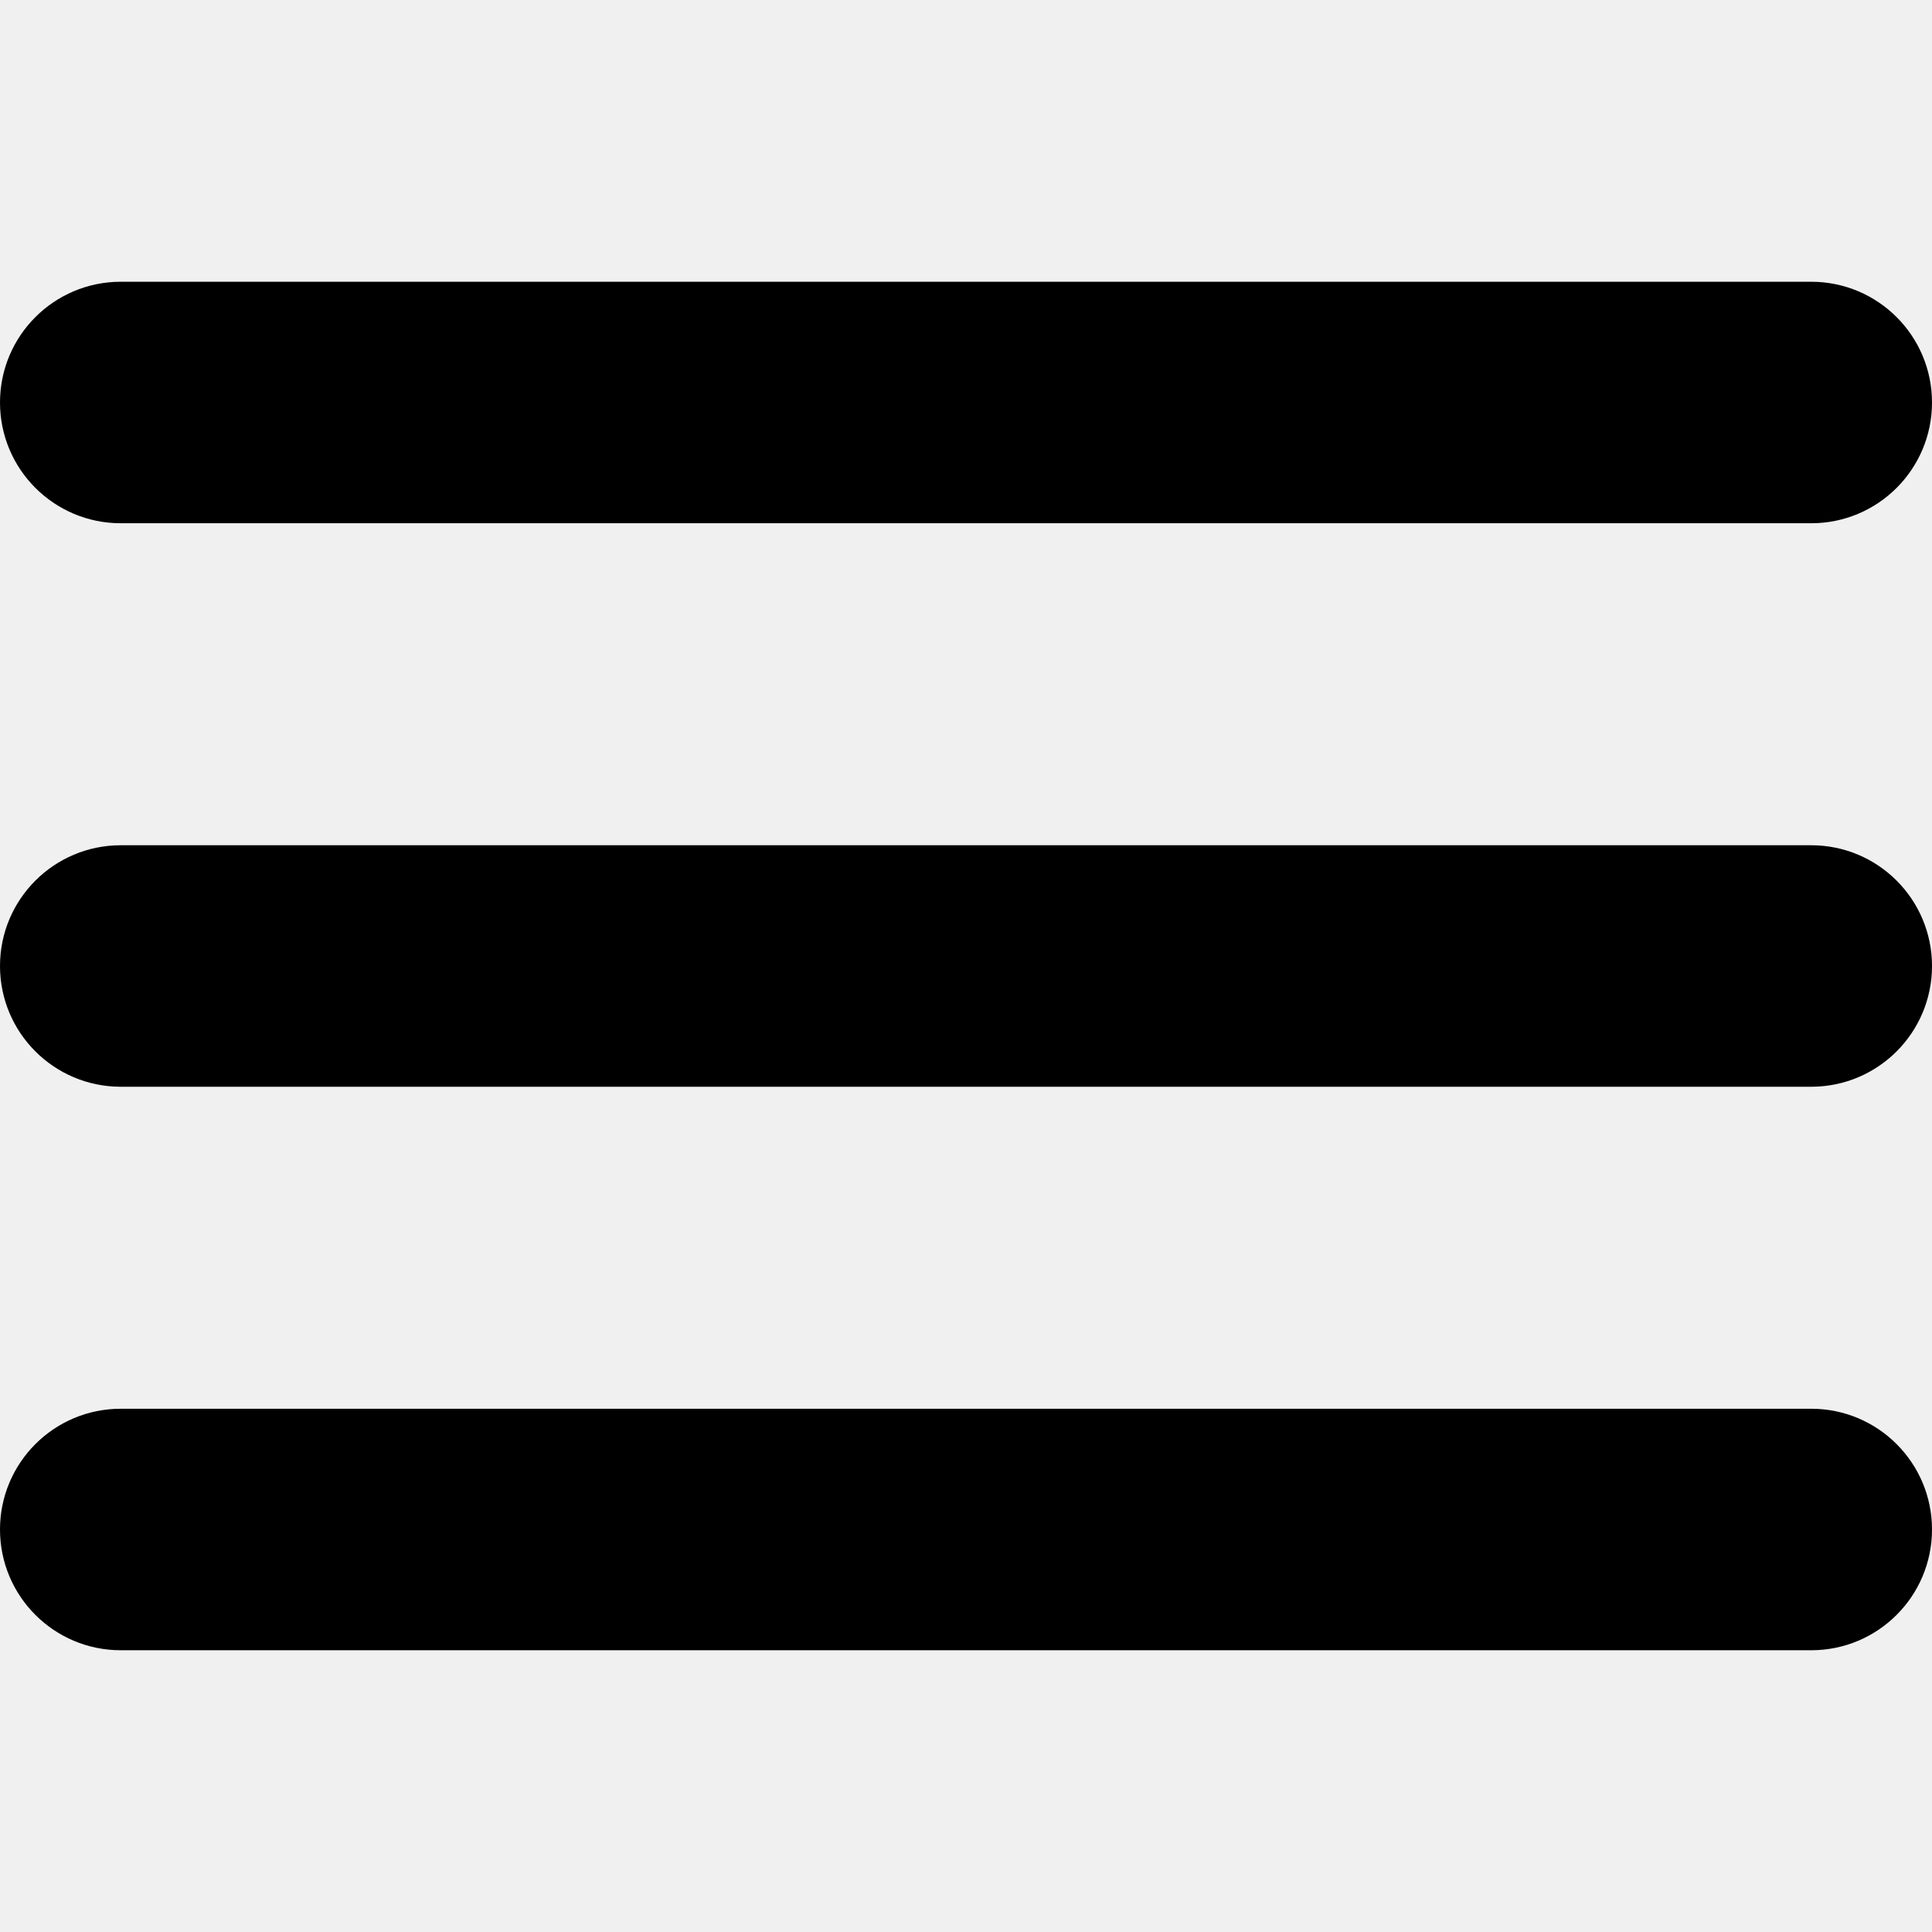
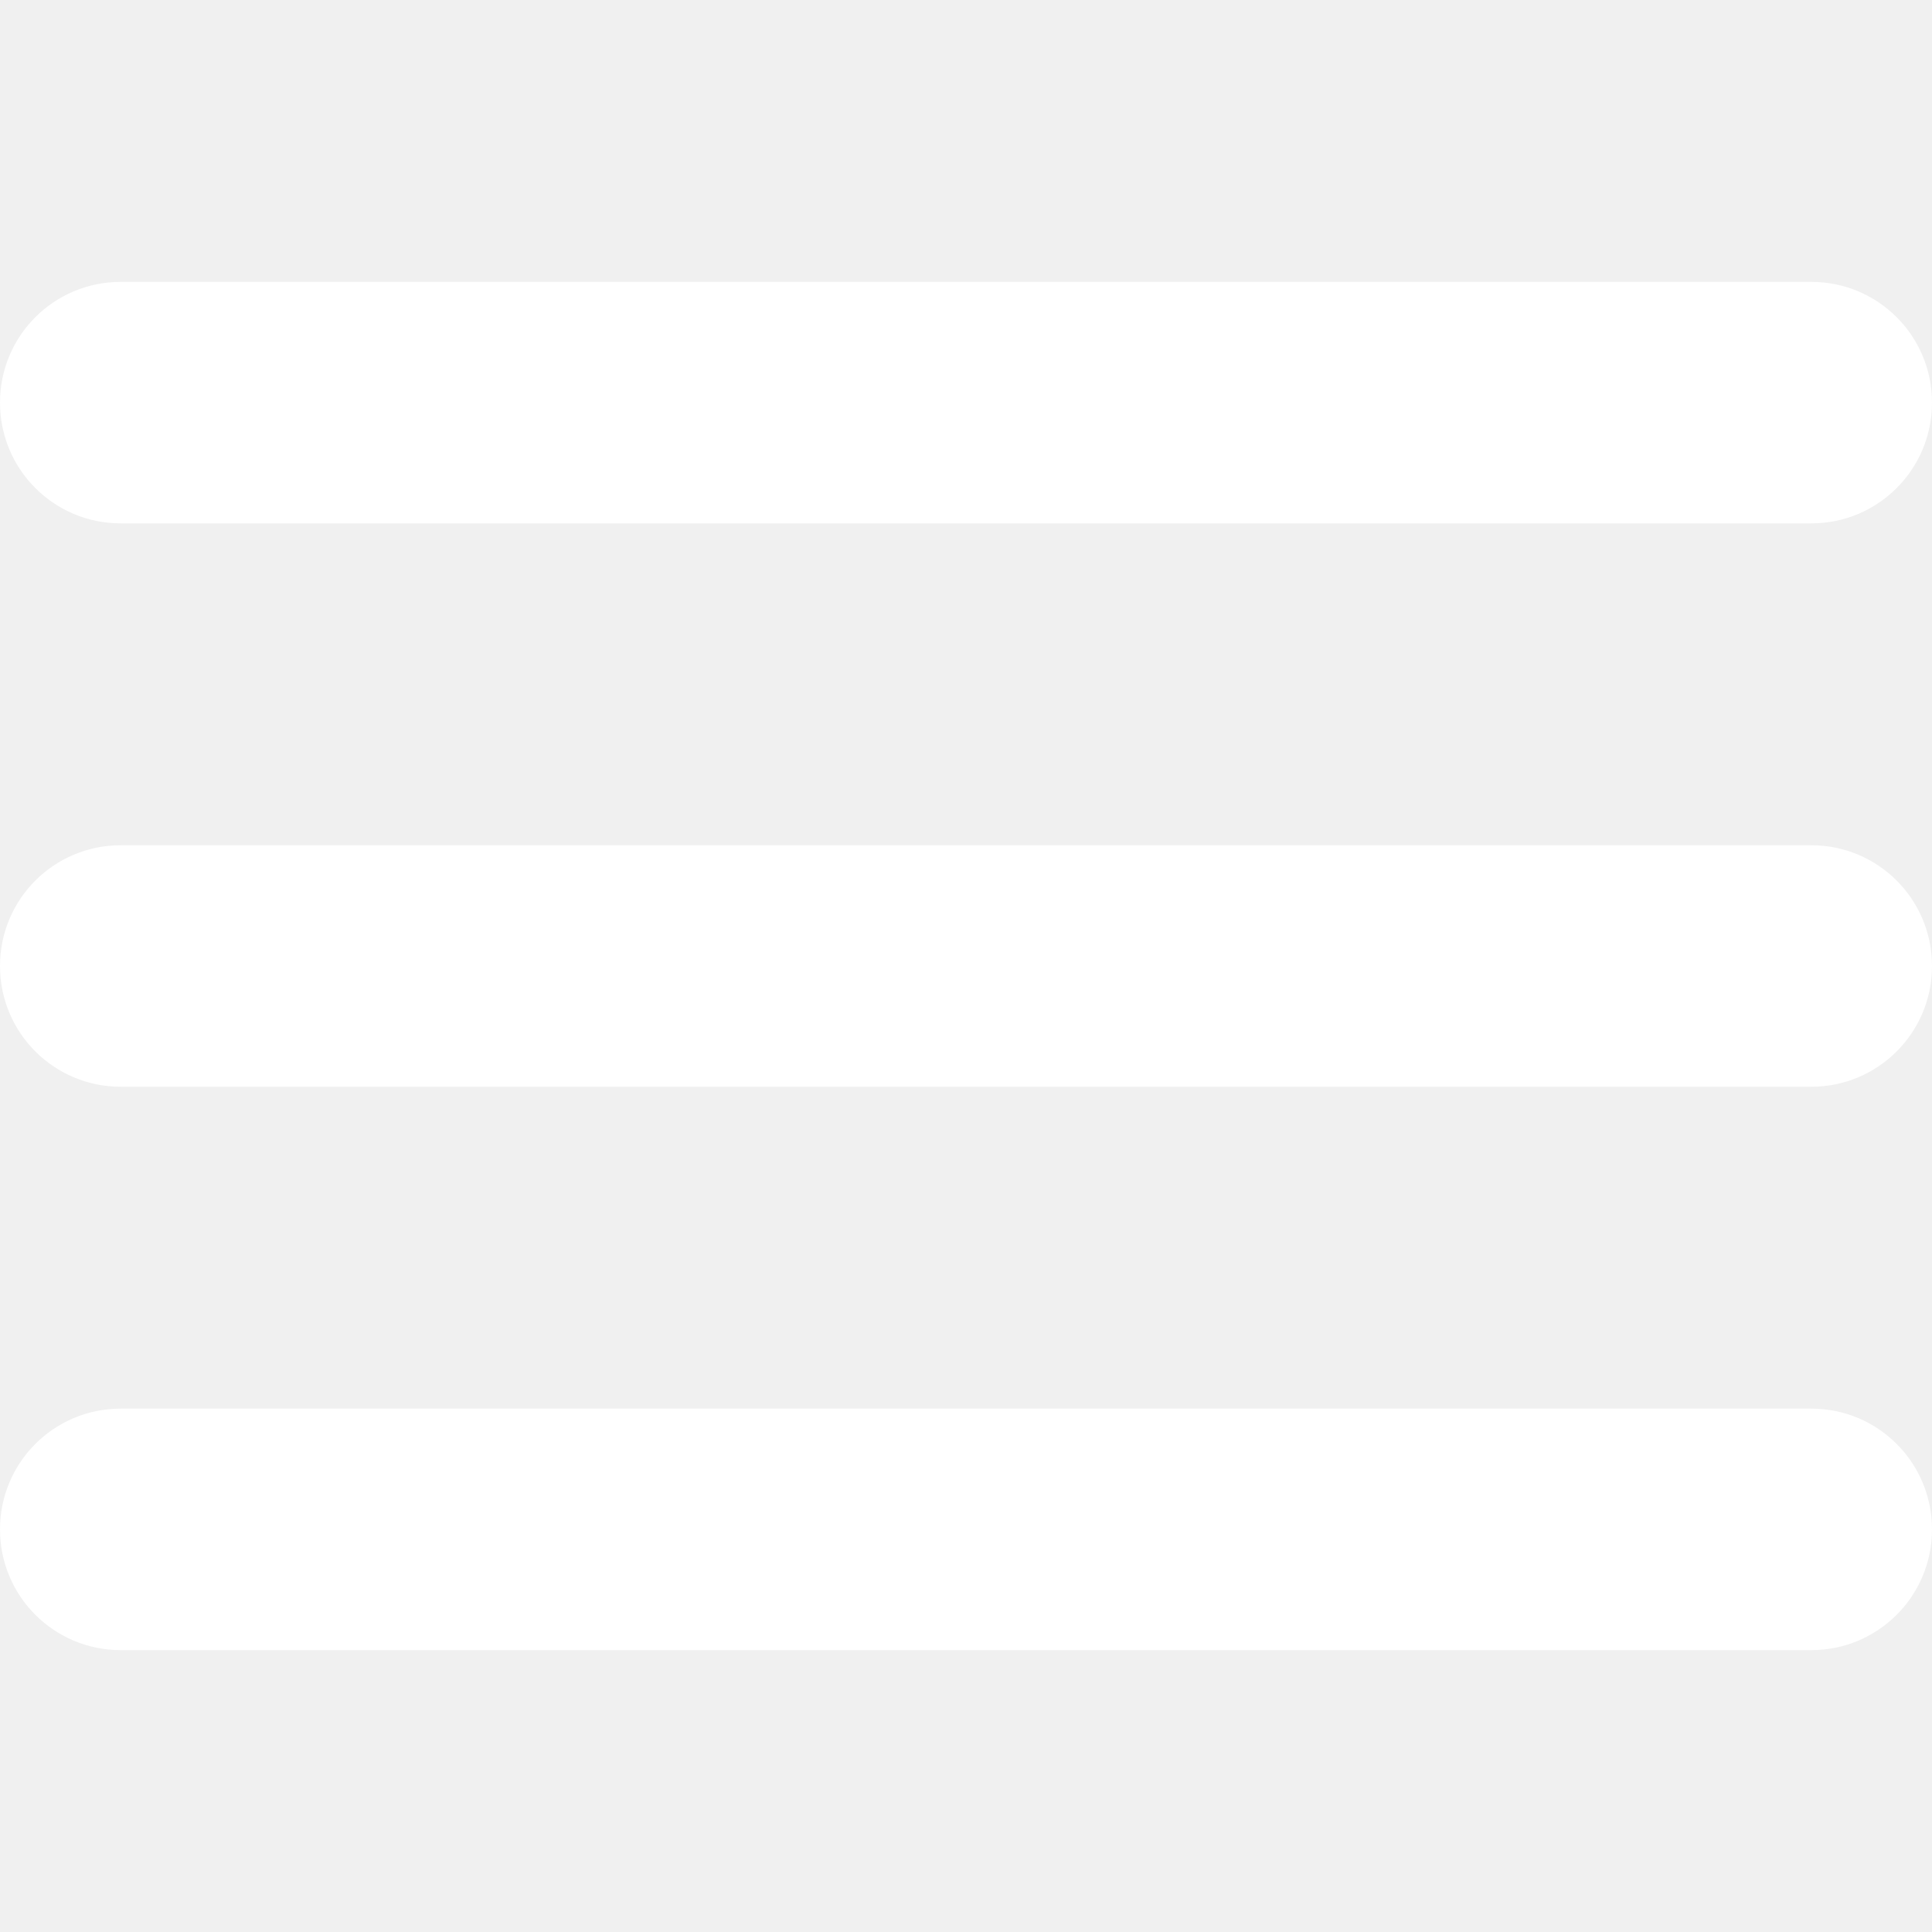
- <svg xmlns="http://www.w3.org/2000/svg" version="1.1" id="Capa_1" x="0px" y="0px" viewBox="0 0 512 512" style="enable-background:new 0 0 512 512;" xml:space="preserve" width="512" height="512">
+ <svg xmlns="http://www.w3.org/2000/svg" version="1.1" id="Capa_1" x="0px" y="0px" viewBox="0 0 512 512" style="enable-background:new 0 0 512 512;" xml:space="preserve">
+   <style type="text/css">
+ 	.st0{fill:#FFFFFF;}
+ </style>
  <g>
-     <path d="M480,224H32c-17.673,0-32,14.327-32,32s14.327,32,32,32h448c17.673,0,32-14.327,32-32S497.673,224,480,224z" />
-     <path d="M32,138.667h448c17.673,0,32-14.327,32-32s-14.327-32-32-32H32c-17.673,0-32,14.327-32,32S14.327,138.667,32,138.667z" />
-     <path d="M480,373.333H32c-17.673,0-32,14.327-32,32s14.327,32,32,32h448c17.673,0,32-14.327,32-32S497.673,373.333,480,373.333z" />
+     <path class="st0" d="M480,224H32c-17.7,0-32,14.3-32,32s14.3,32,32,32h448c17.7,0,32-14.3,32-32S497.7,224,480,224z" />
+     <path class="st0" d="M32,138.7h448c17.7,0,32-14.3,32-32s-14.3-32-32-32H32c-17.7,0-32,14.3-32,32S14.3,138.7,32,138.7z" />
+     <path class="st0" d="M480,373.3H32c-17.7,0-32,14.3-32,32s14.3,32,32,32h448c17.7,0,32-14.3,32-32S497.7,373.3,480,373.3z" />
  </g>
</svg>
